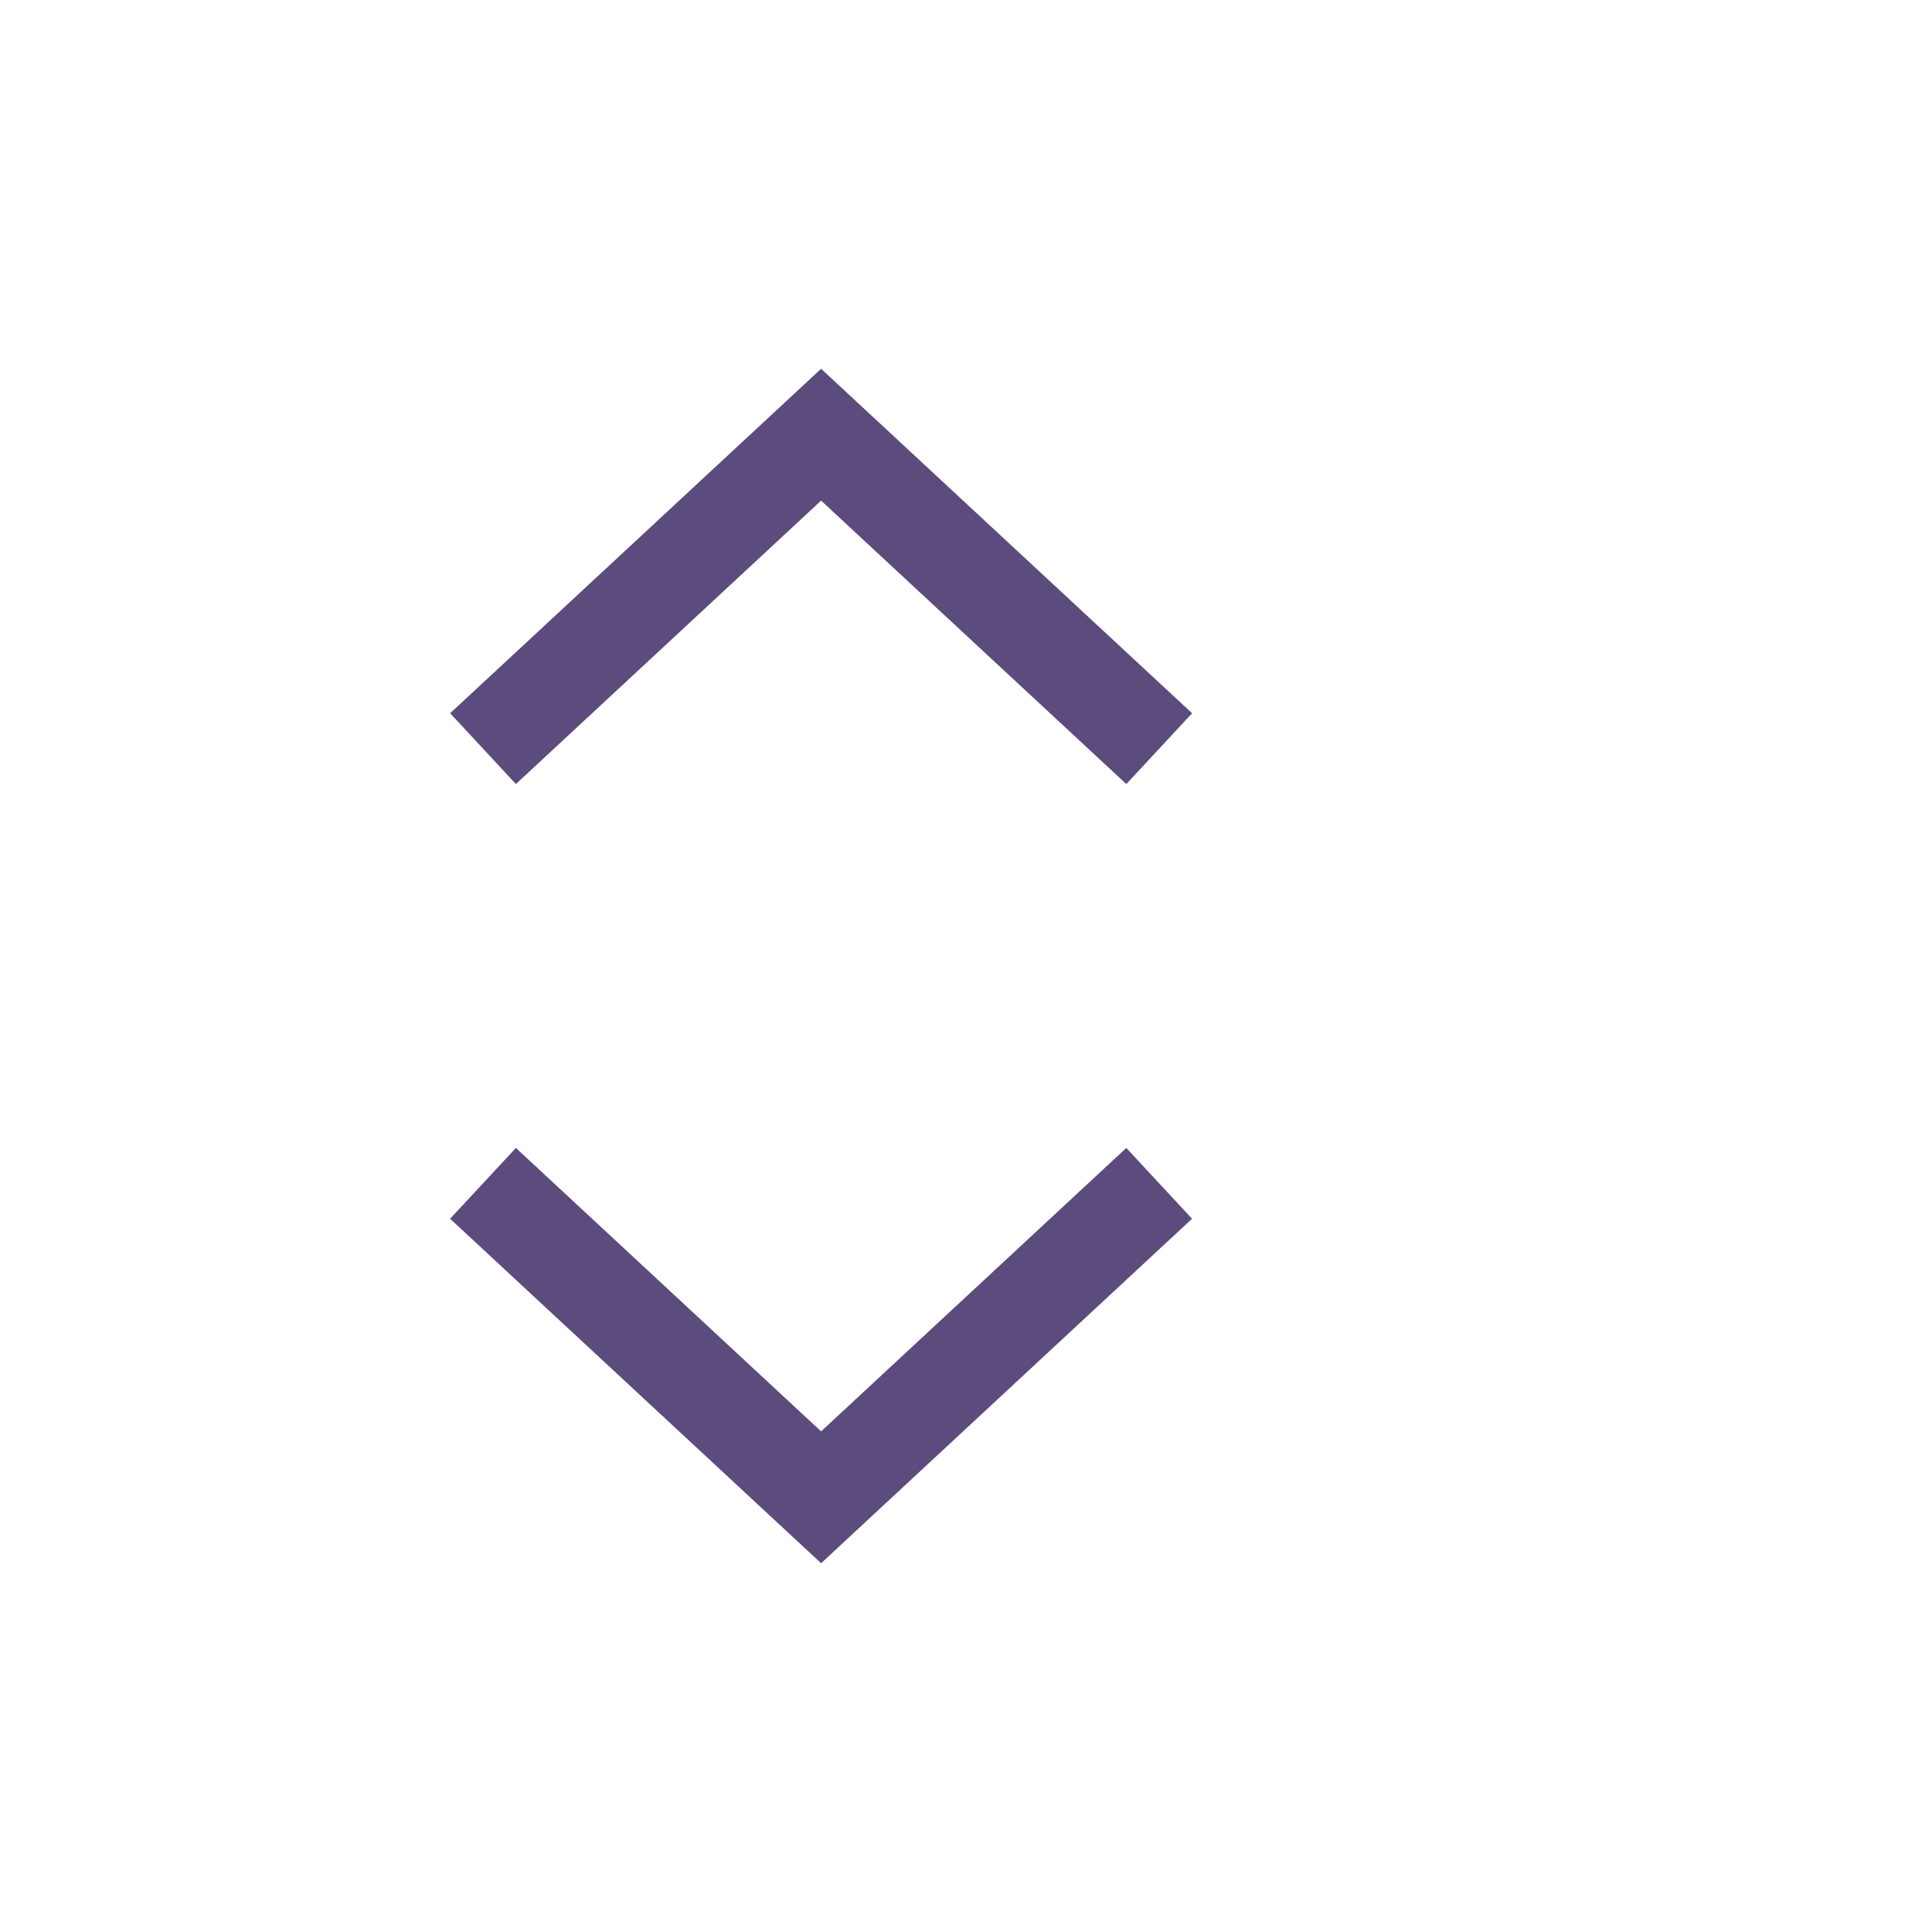
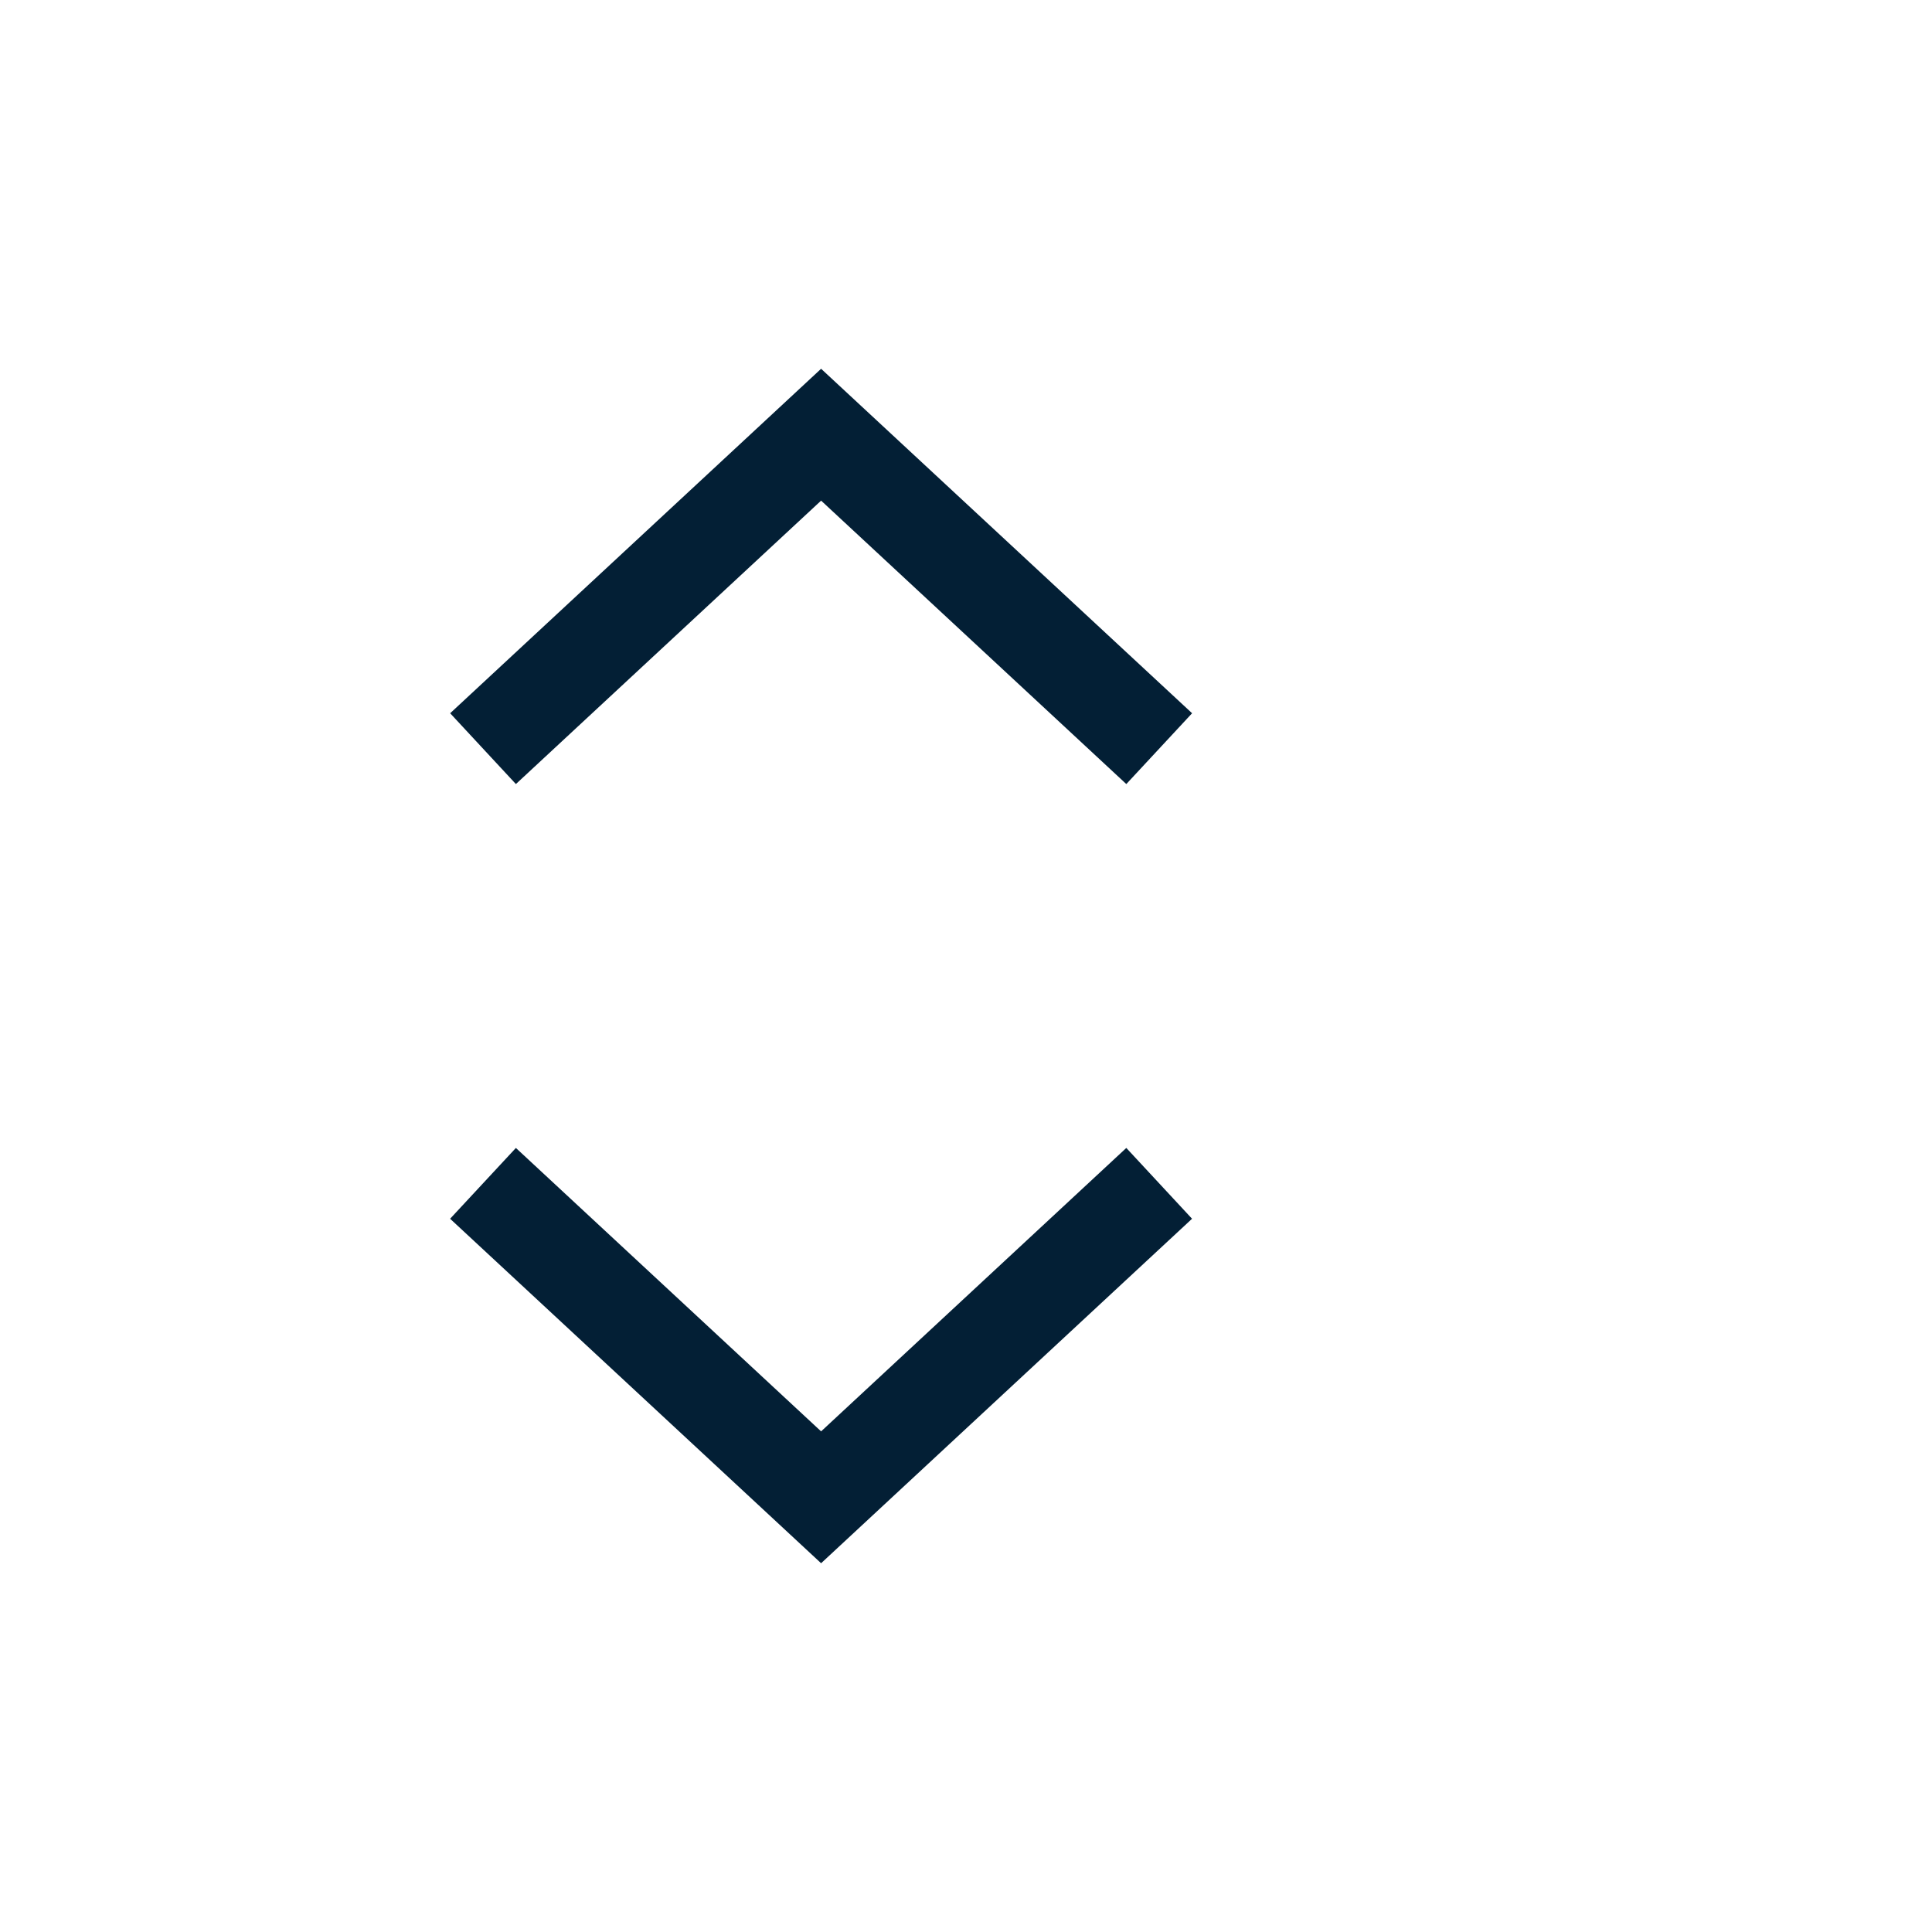
<svg xmlns="http://www.w3.org/2000/svg" width="40px" height="40px" viewBox="0 0 40 40" version="1.1">
  <g id="ComboBox" stroke="none" stroke-width="1" fill="none" fill-rule="evenodd">
    <g id="Group" transform="translate(5, 0)">
      <g id="ic-arrow-drop-down" transform="translate(0, 16)">
-         <g id="Group_8822" transform="translate(4, 7)" fill="#5C4B7D">
+         <g id="Group_8822" transform="translate(4, 7)" fill="#031f35">
          <polygon id="Path_18879" points="8 9.365 0.319 2.233 1.681 0.767 8 6.635 14.319 0.767 15.68 2.233" />
        </g>
        <polygon id="Rectangle_4407" points="0 0 24 0 24 24 0 24" />
      </g>
      <g id="ic-arrow-drop-up">
        <g id="ic_arrow_drop_up" transform="translate(12, 12) rotate(180) translate(-12, -12) translate(-0, 0)">
-           <g id="Group_8822" transform="translate(4, 7)" fill="#5C4B7D">
+           <g id="Group_8822" transform="translate(4, 7)" fill="#031f35">
            <polygon id="Path_18879" points="8 9.365 0.319 2.233 1.681 0.767 8 6.635 14.319 0.767 15.68 2.233" />
          </g>
          <polygon id="Rectangle_4407" points="0 0 24 0 24 24 0 24" />
        </g>
      </g>
    </g>
  </g>
</svg>
